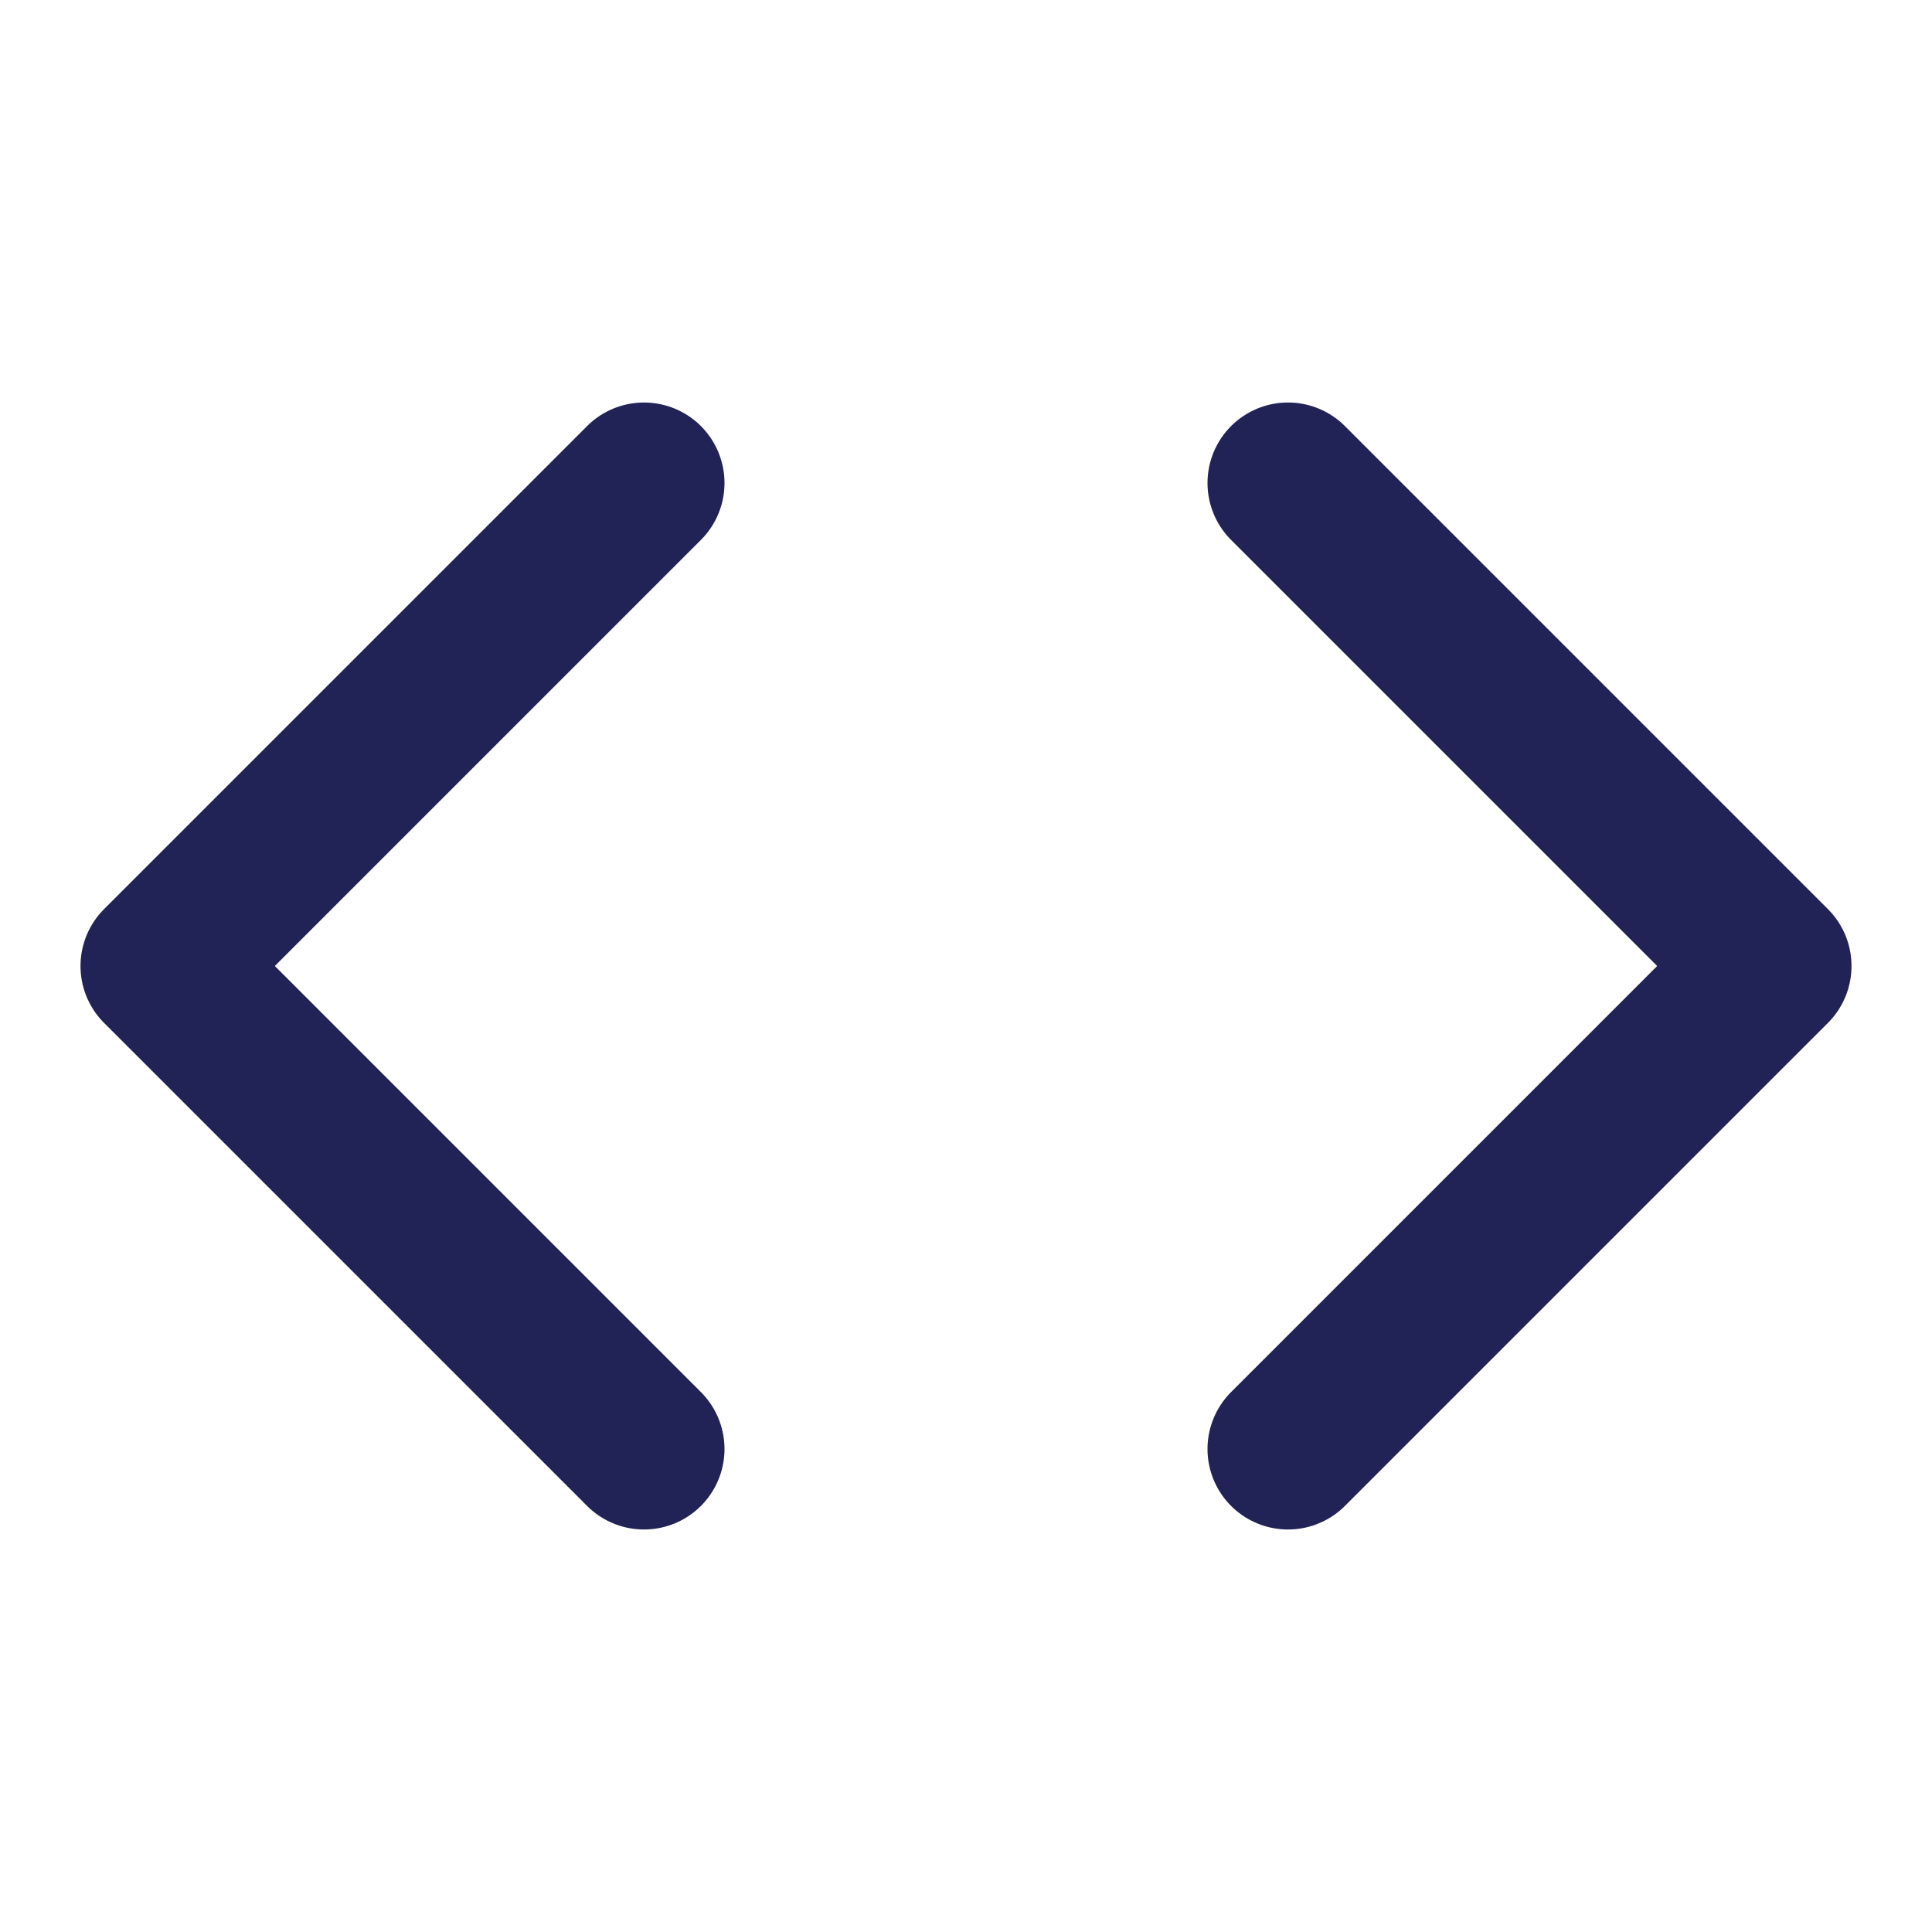
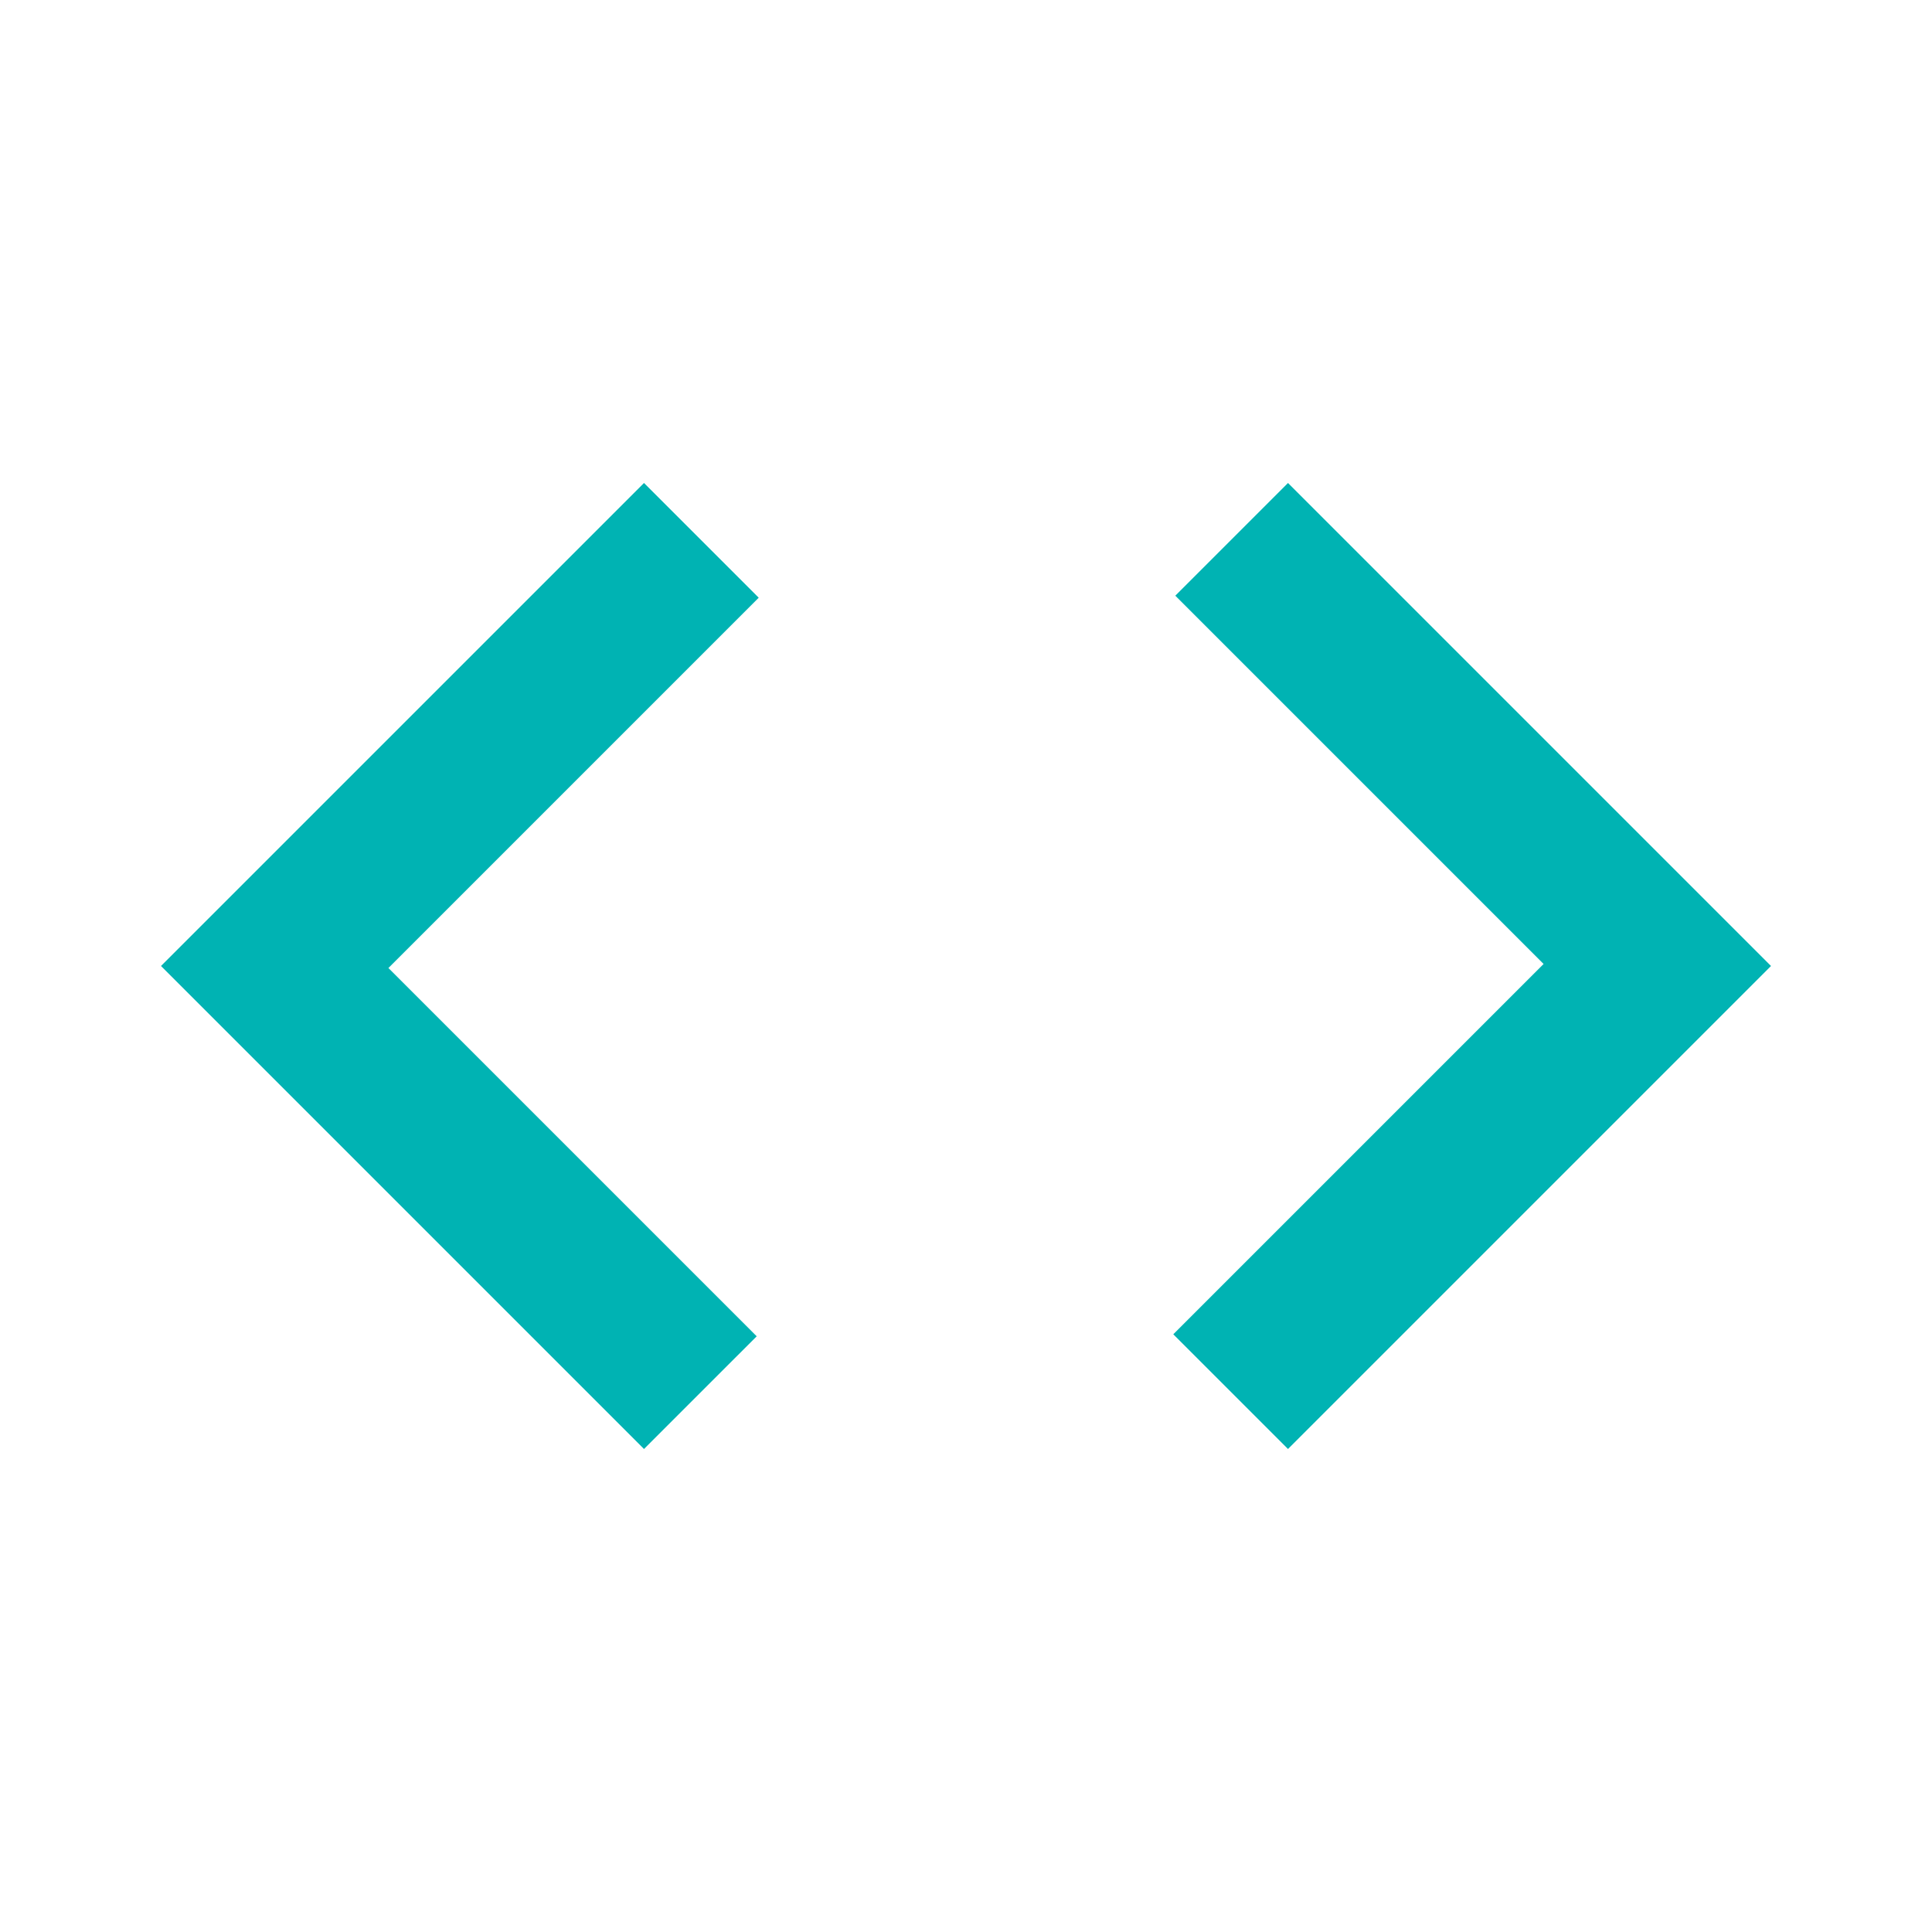
- <svg xmlns="http://www.w3.org/2000/svg" width="24" height="24" viewBox="0 0 24 24" fill="none" stroke="#212356" stroke-width="2" stroke-linecap="round" stroke-linejoin="round" class="feather feather-code">
-   <polyline points="16 18 22 12 16 6" />
-   <polyline points="8 6 2 12 8 18" />
+ <svg xmlns="http://www.w3.org/2000/svg" height="24px" viewBox="0 -960 960 960" width="24px" fill="#00b3b3">
+   <path d="M320-240 80-480l240-240 57 57-184 184 183 183-56 56Zm320 0-57-57 184-184-183-183 56-56 240 240-240 240Z" />
</svg>
